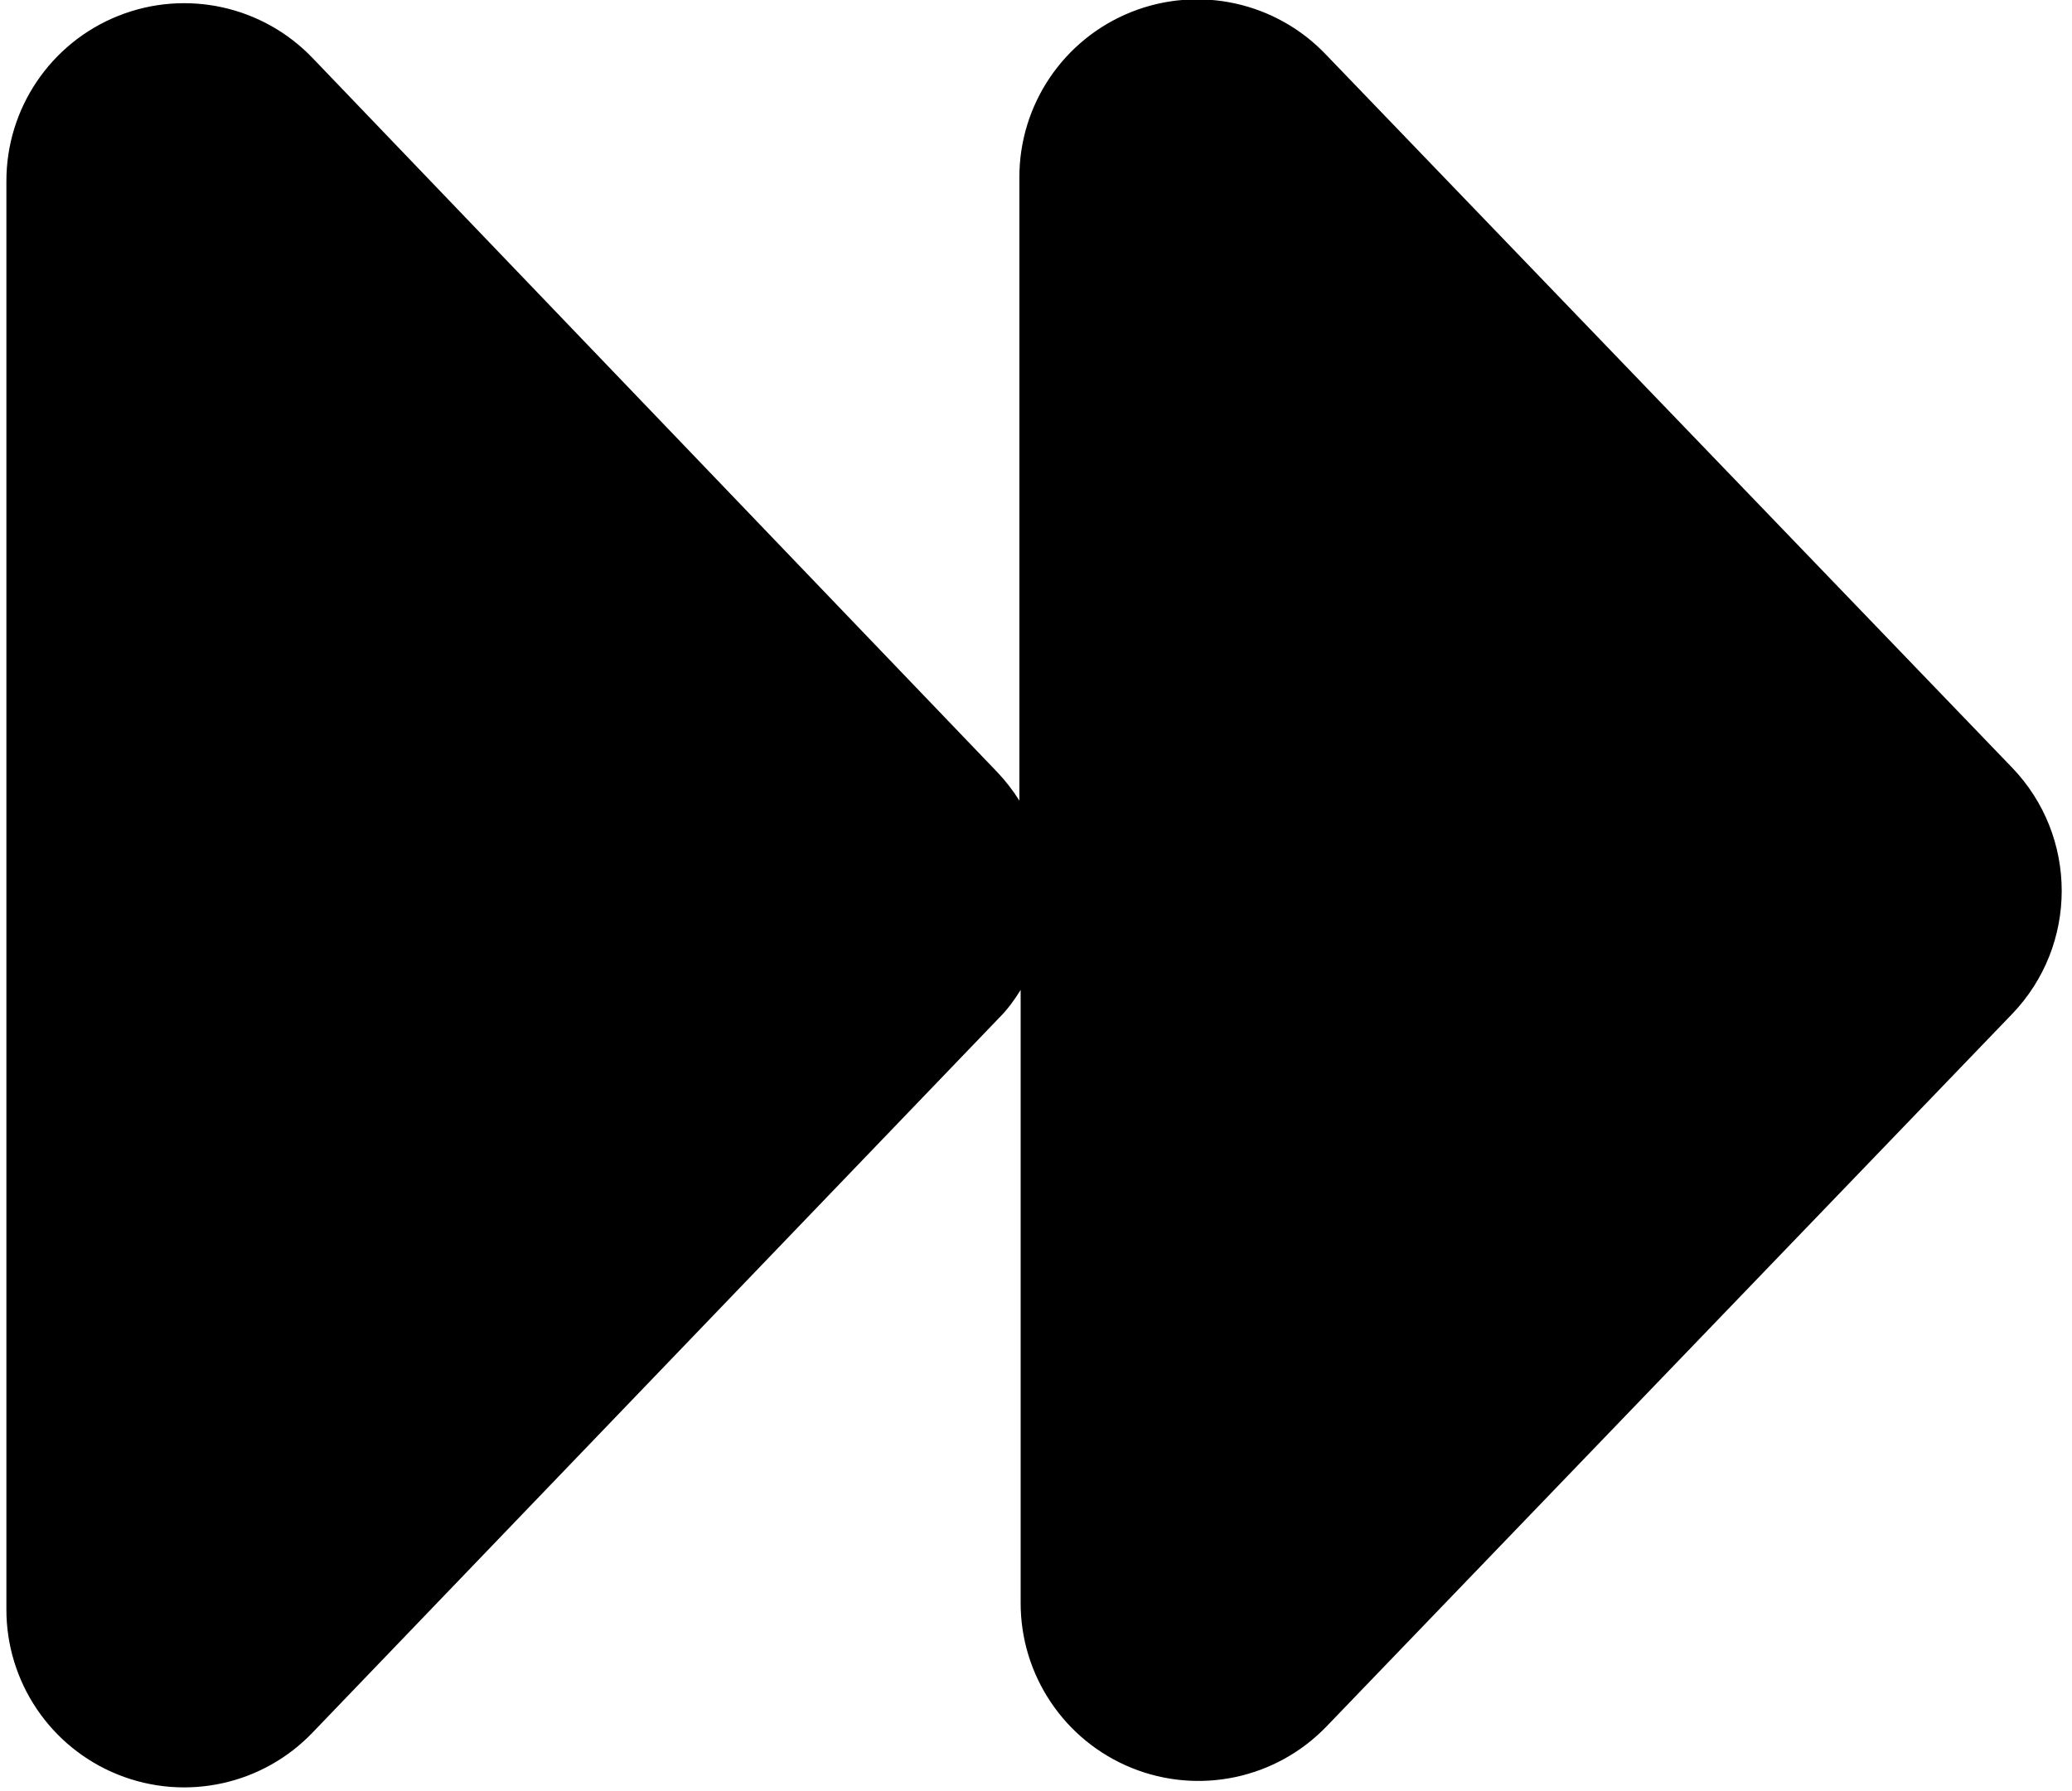
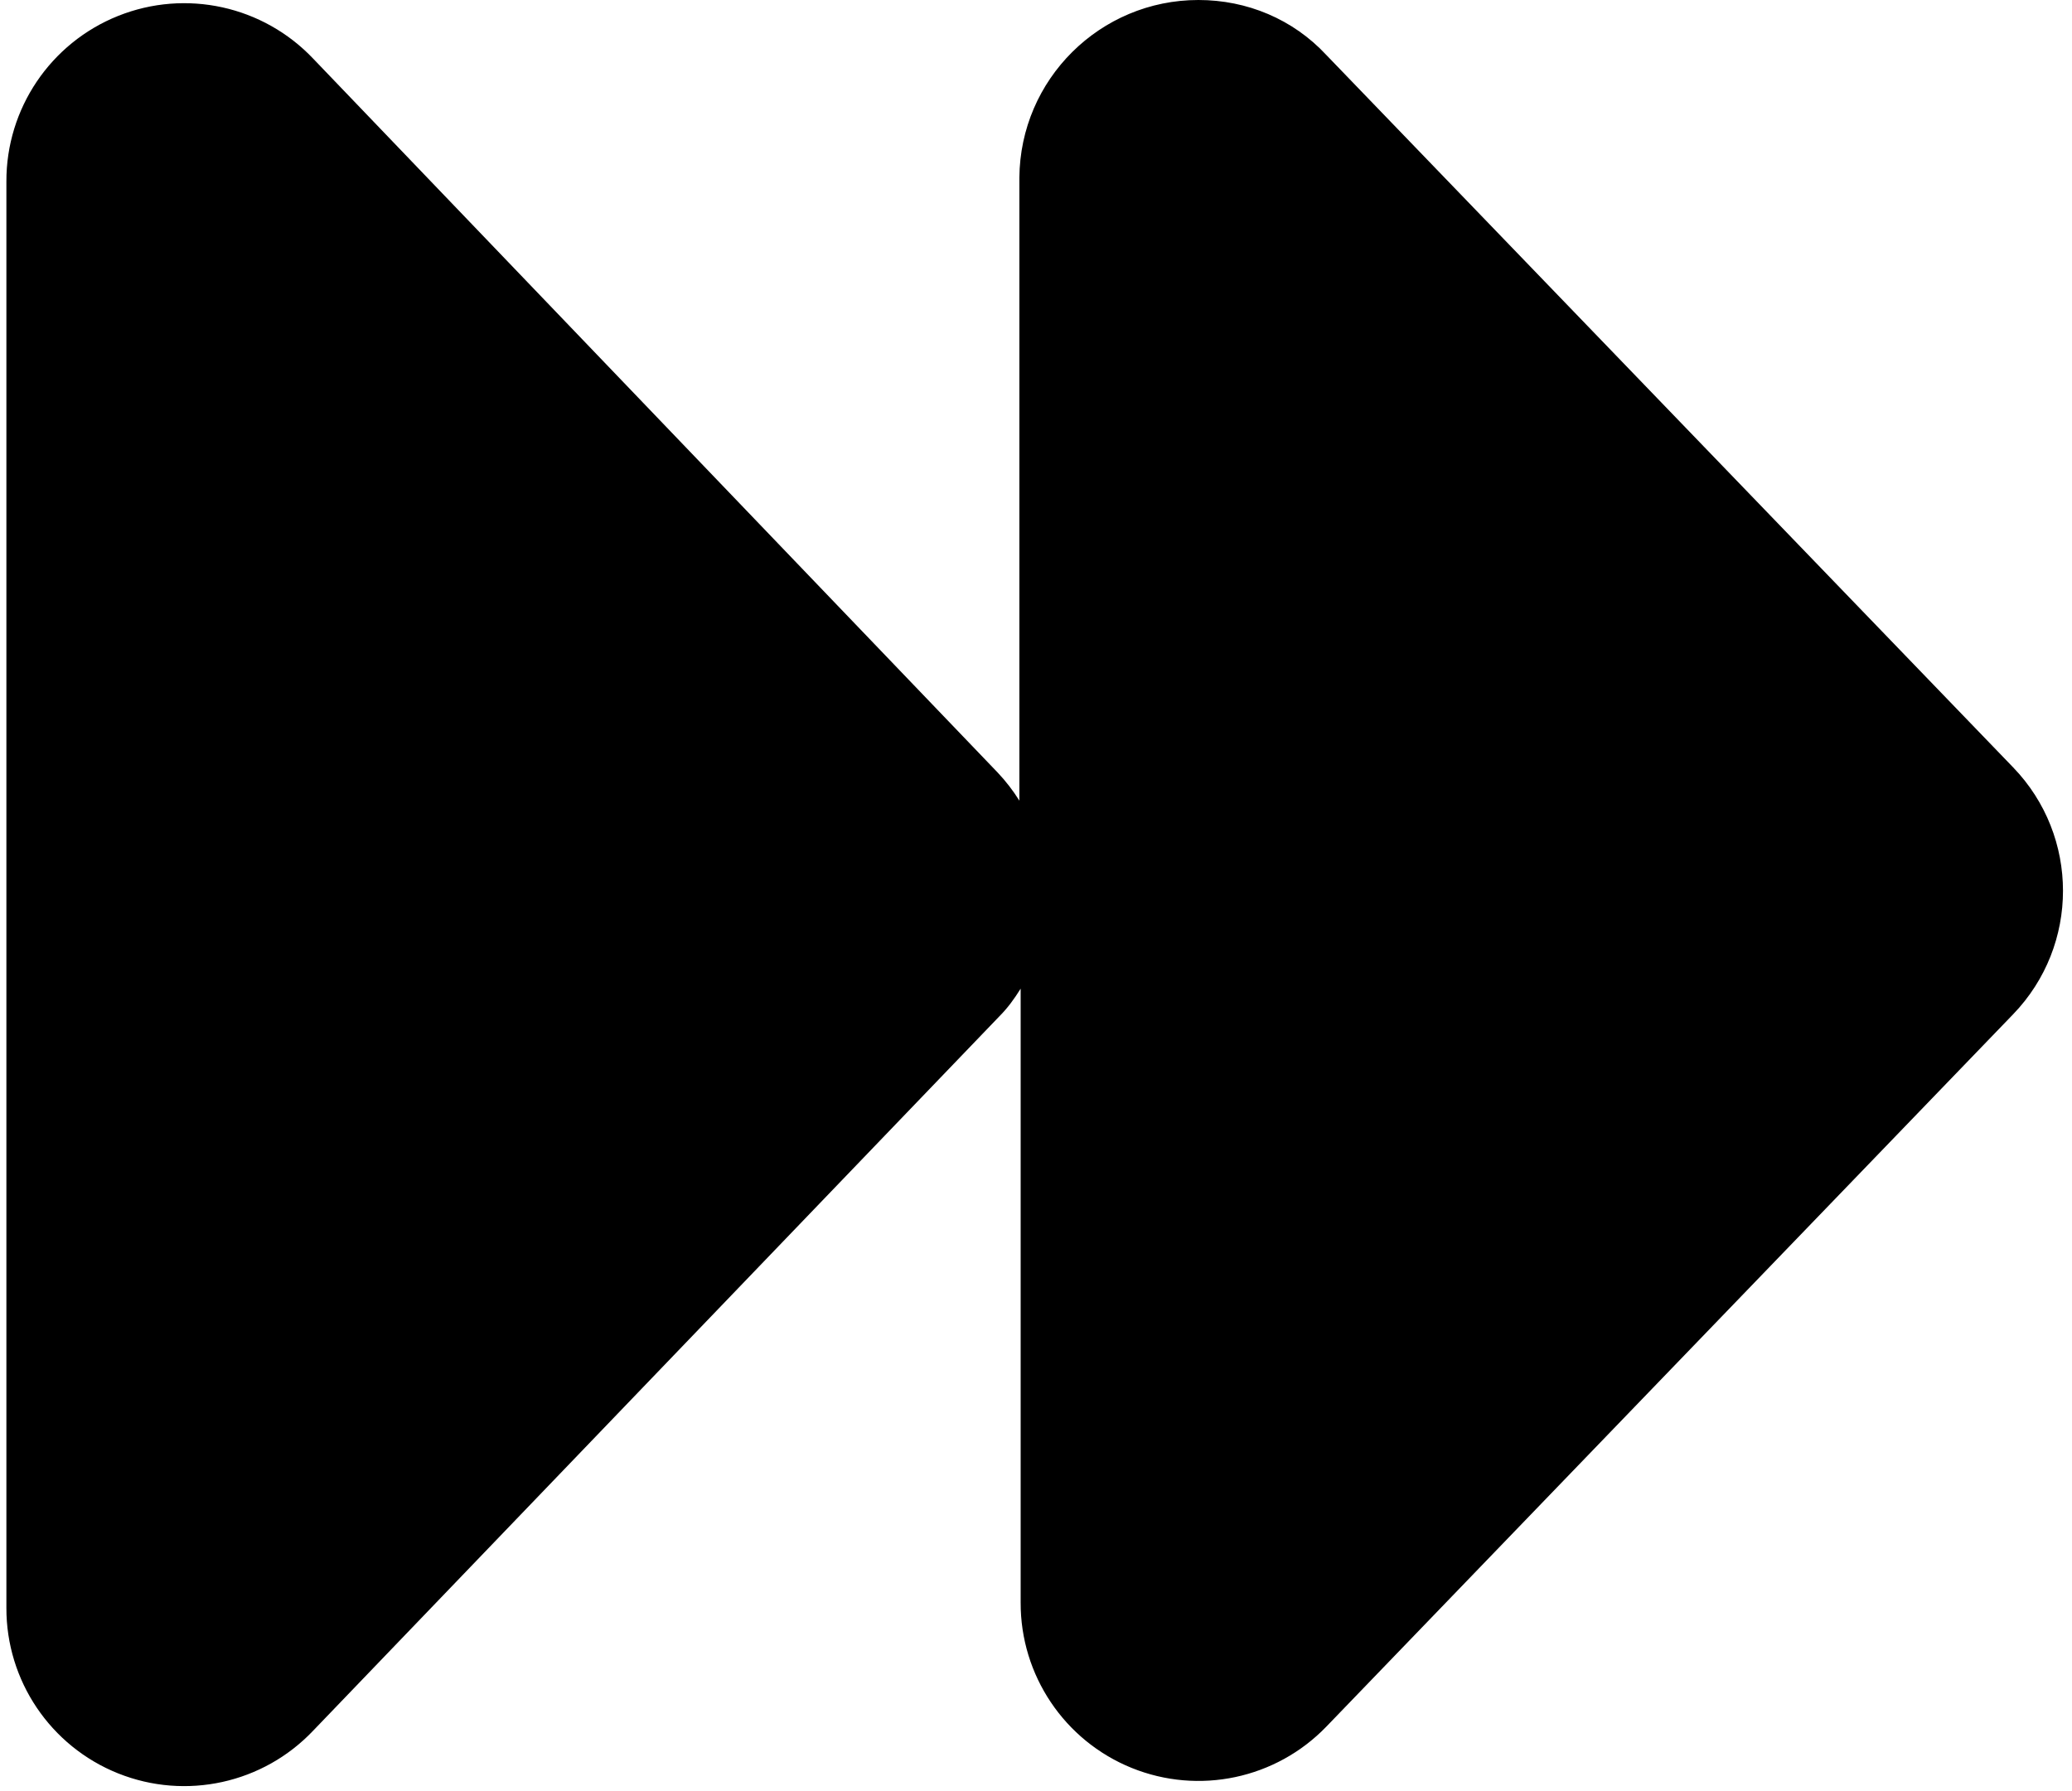
<svg xmlns="http://www.w3.org/2000/svg" viewBox="0 0 162 140">
-   <path fill-rule="evenodd" d="M79.8 77.4c-.5.8-1 1.5-1.7 2.2l-53.6 55.8a13.9 13.9 0 0 1-24-9.6V14.2a13.9 13.9 0 0 1 24-9.6L78 60.4a14 14 0 0 1 1.7 2.2V13.9a13.9 13.9 0 0 1 24-9.6L157.3 60a13.9 13.9 0 0 1 0 19.3L103.7 135a13.9 13.9 0 0 1-23.9-9.7v-48z" />
+   <path fill-rule="evenodd" d="M93.7 0c3.8 0 7.4 1.5 10 4.3L157.4 60a13.9 13.9 0 0 1 0 19.3L103.7 135a13.9 13.9 0 0 1-23.9-9.7v-48c-.5.8-1 1.5-1.7 2.2l-53.6 55.8a13.9 13.9 0 0 1-24-9.6V14.2a13.9 13.9 0 0 1 24-9.6L78 60.4a14 14 0 0 1 1.7 2.2V13.9A14 14 0 0 1 93.7 0z" />
</svg>
